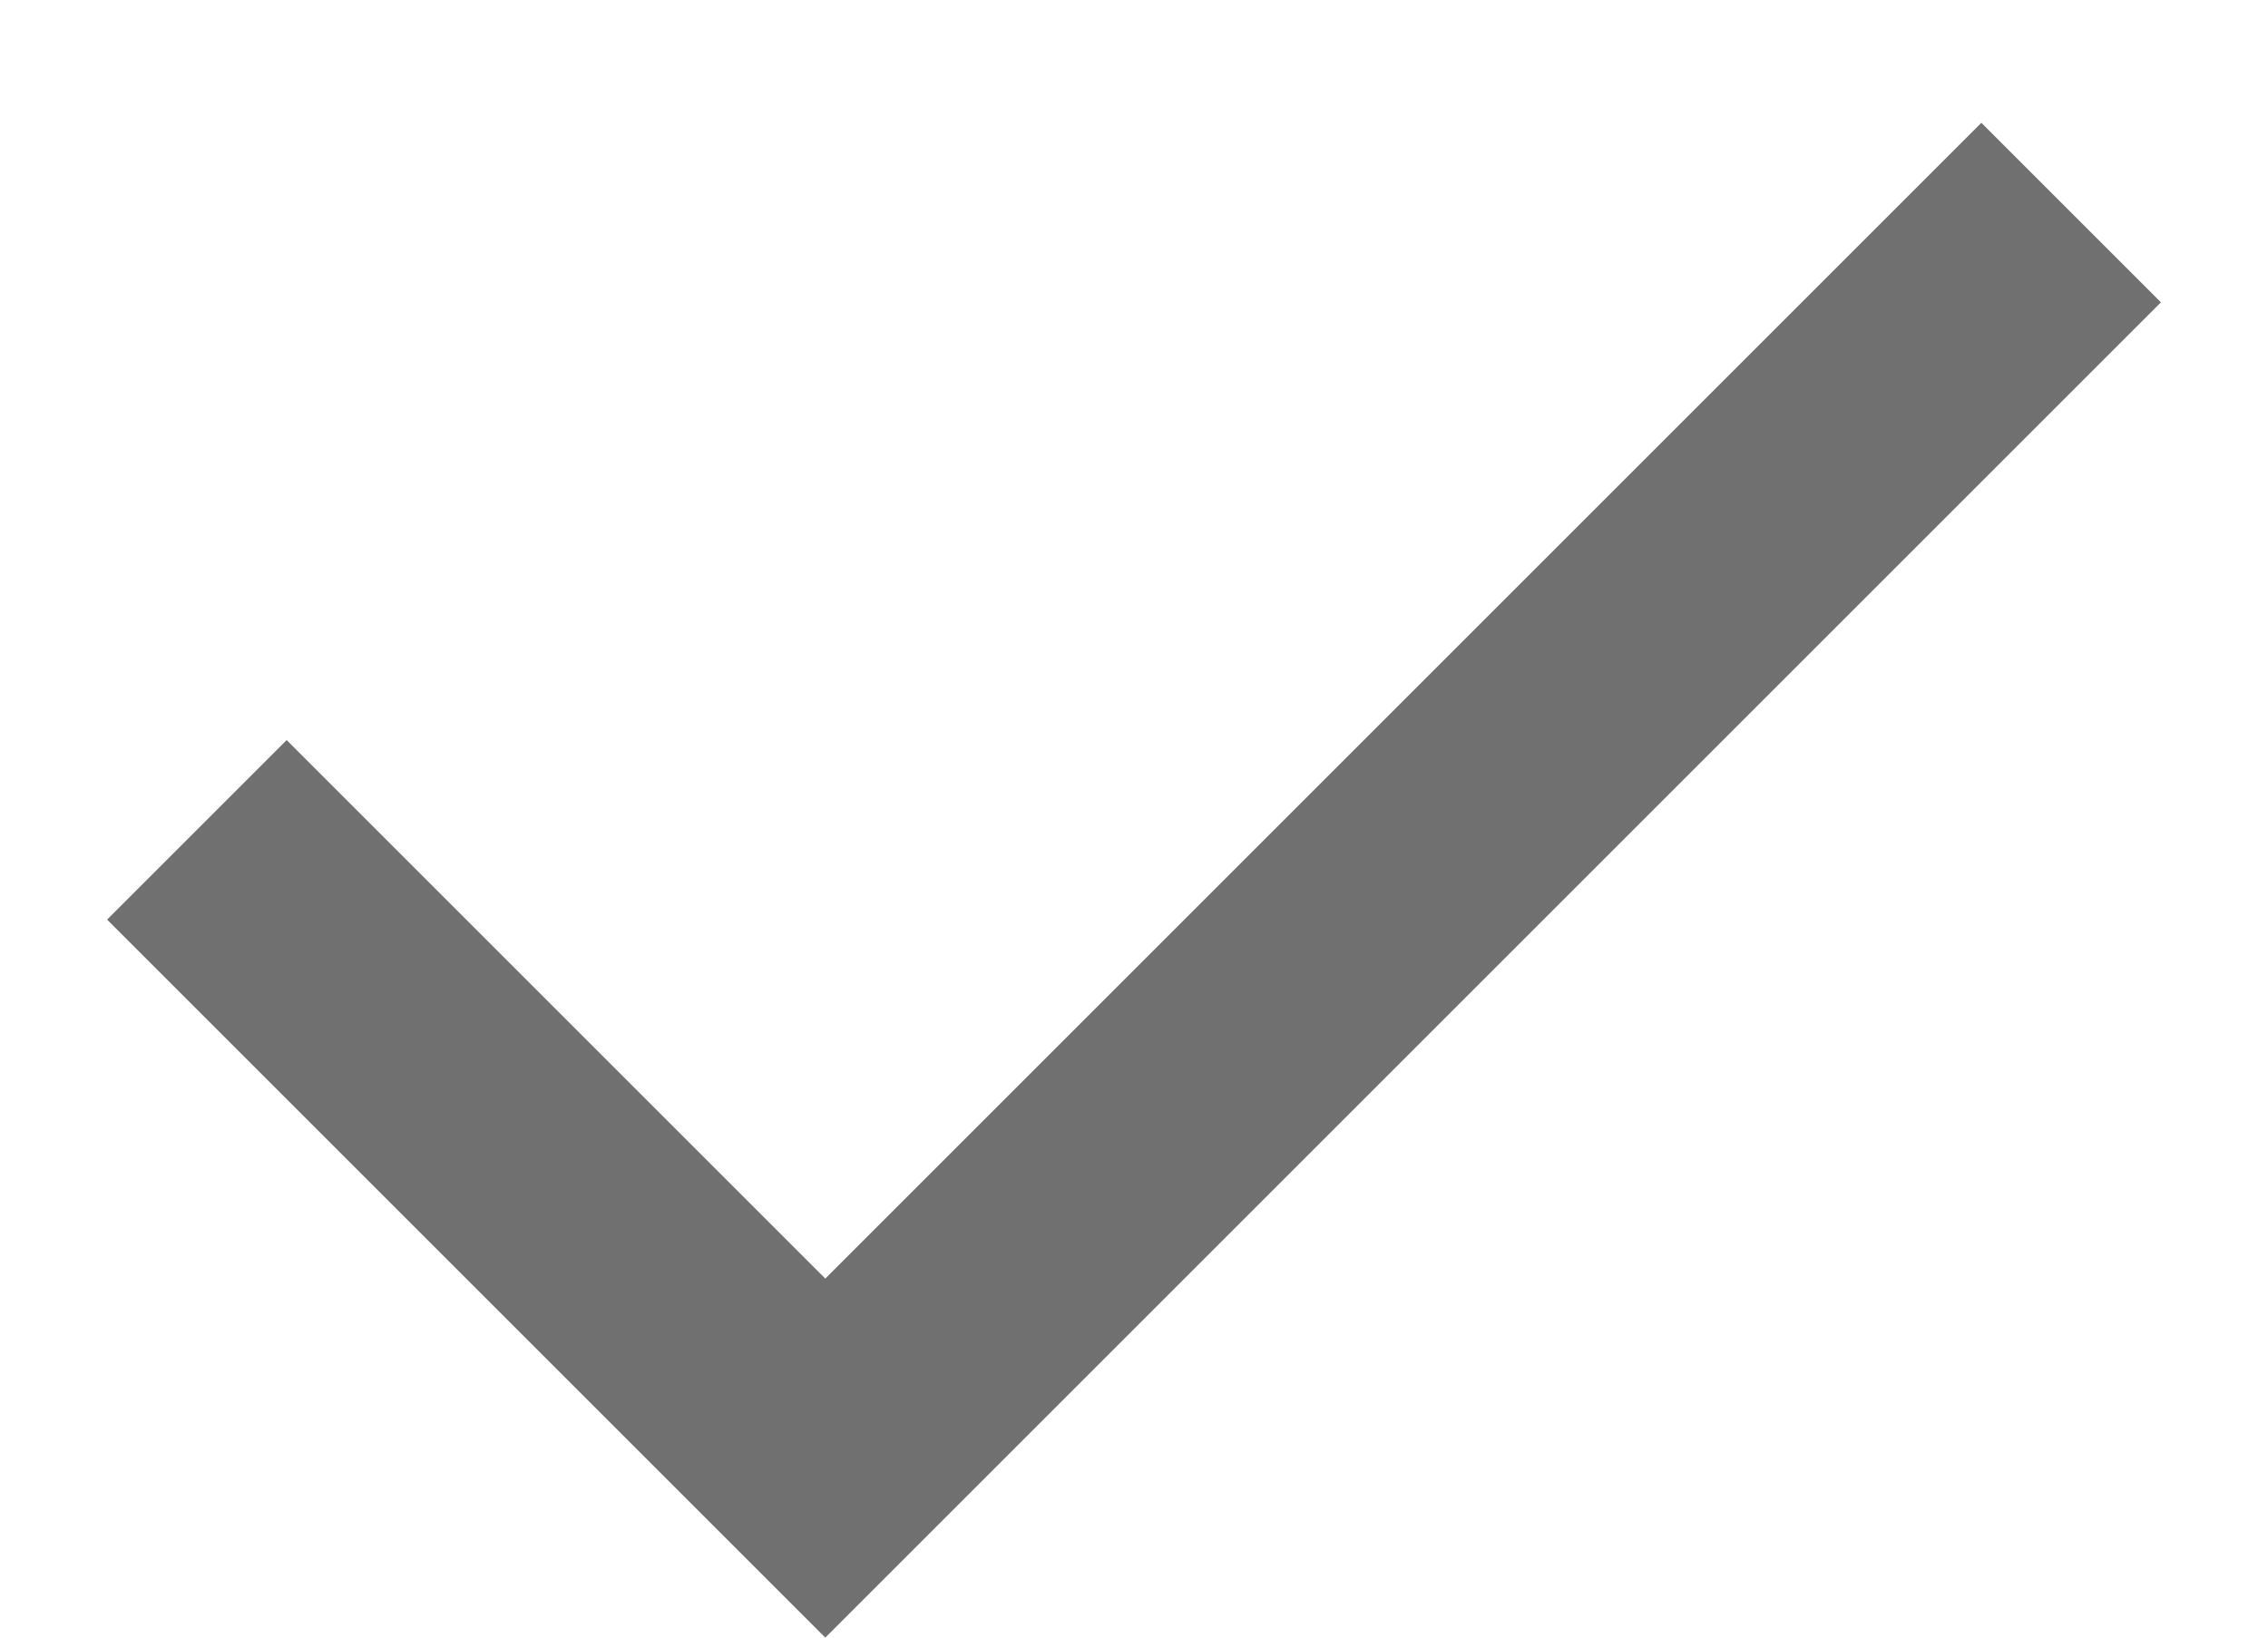
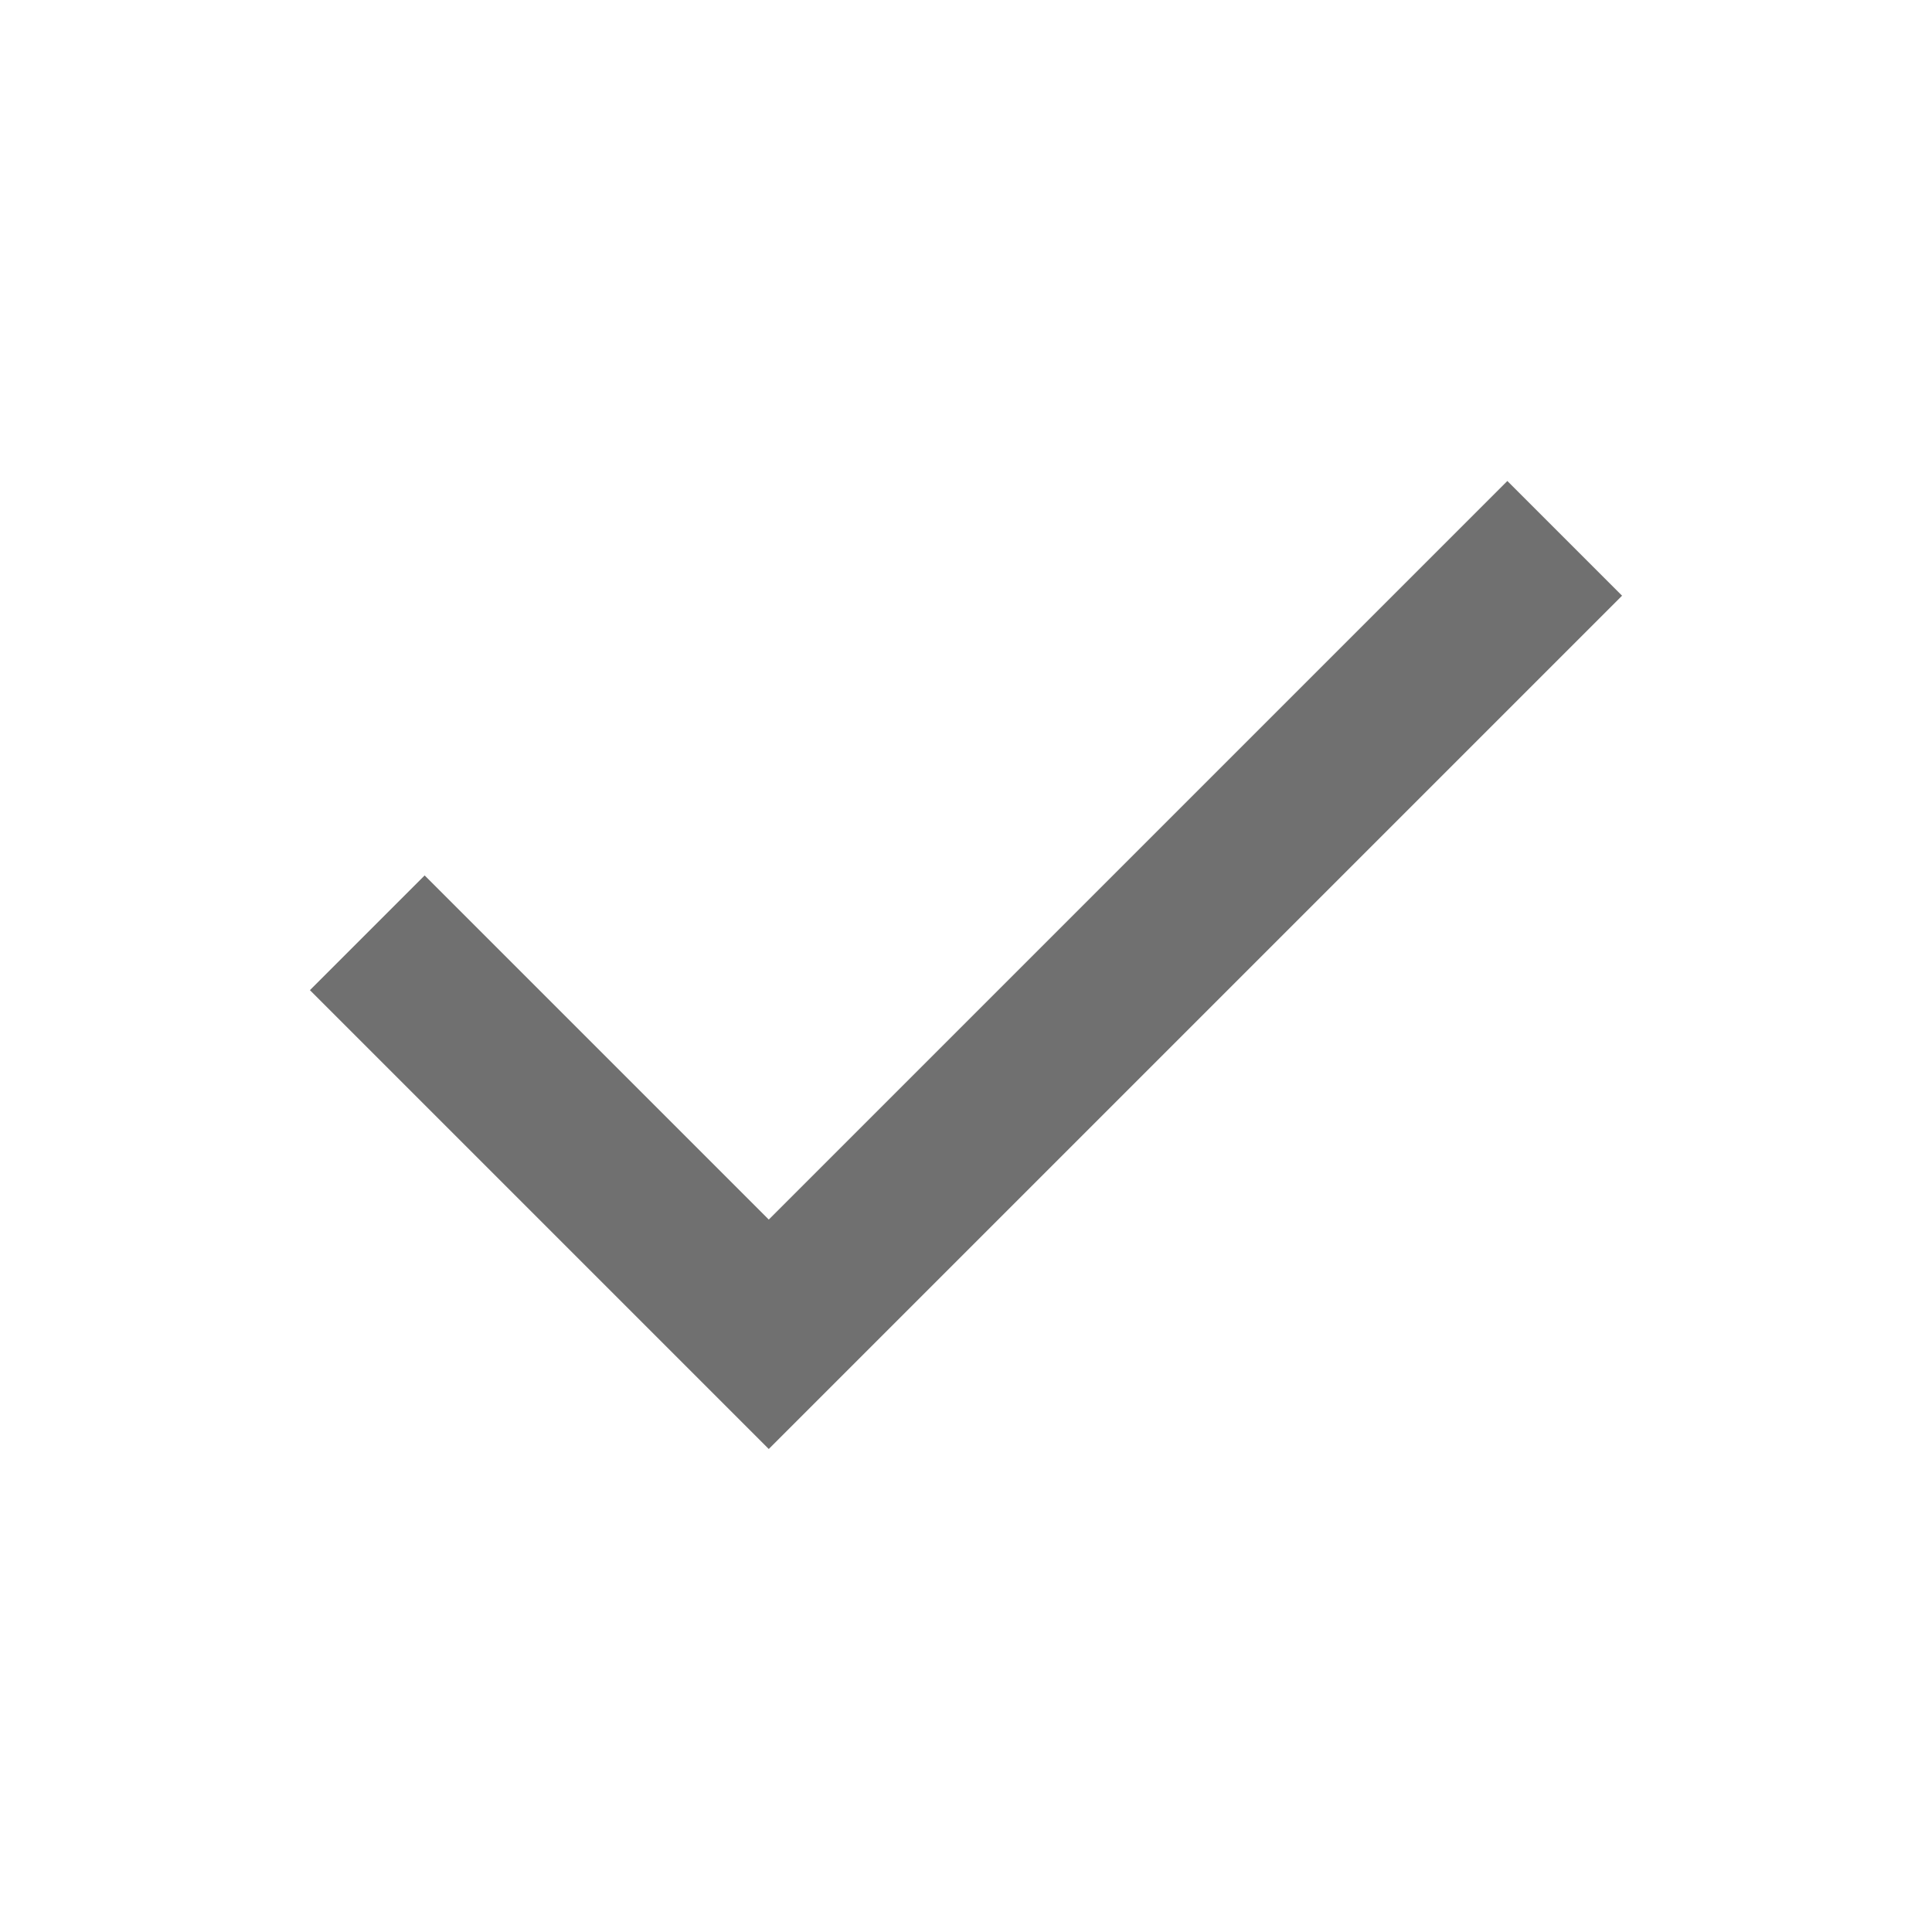
- <svg xmlns="http://www.w3.org/2000/svg" width="18" height="13" viewBox="0 0 18 13" fill="none">
-   <path d="M6.55 13L0.85 7.3L2.275 5.875L6.55 10.15L15.725 0.975L17.15 2.4L6.55 13Z" fill="#707070" />
+ <svg xmlns="http://www.w3.org/2000/svg" width="24" height="24" viewBox="0 0 24 24" fill="none">
+   <path d="M9.55 18L3.85 12.3L5.275 10.875L9.55 15.15L18.725 5.975L20.15 7.4L9.55 18Z" fill="#707070" />
</svg>
